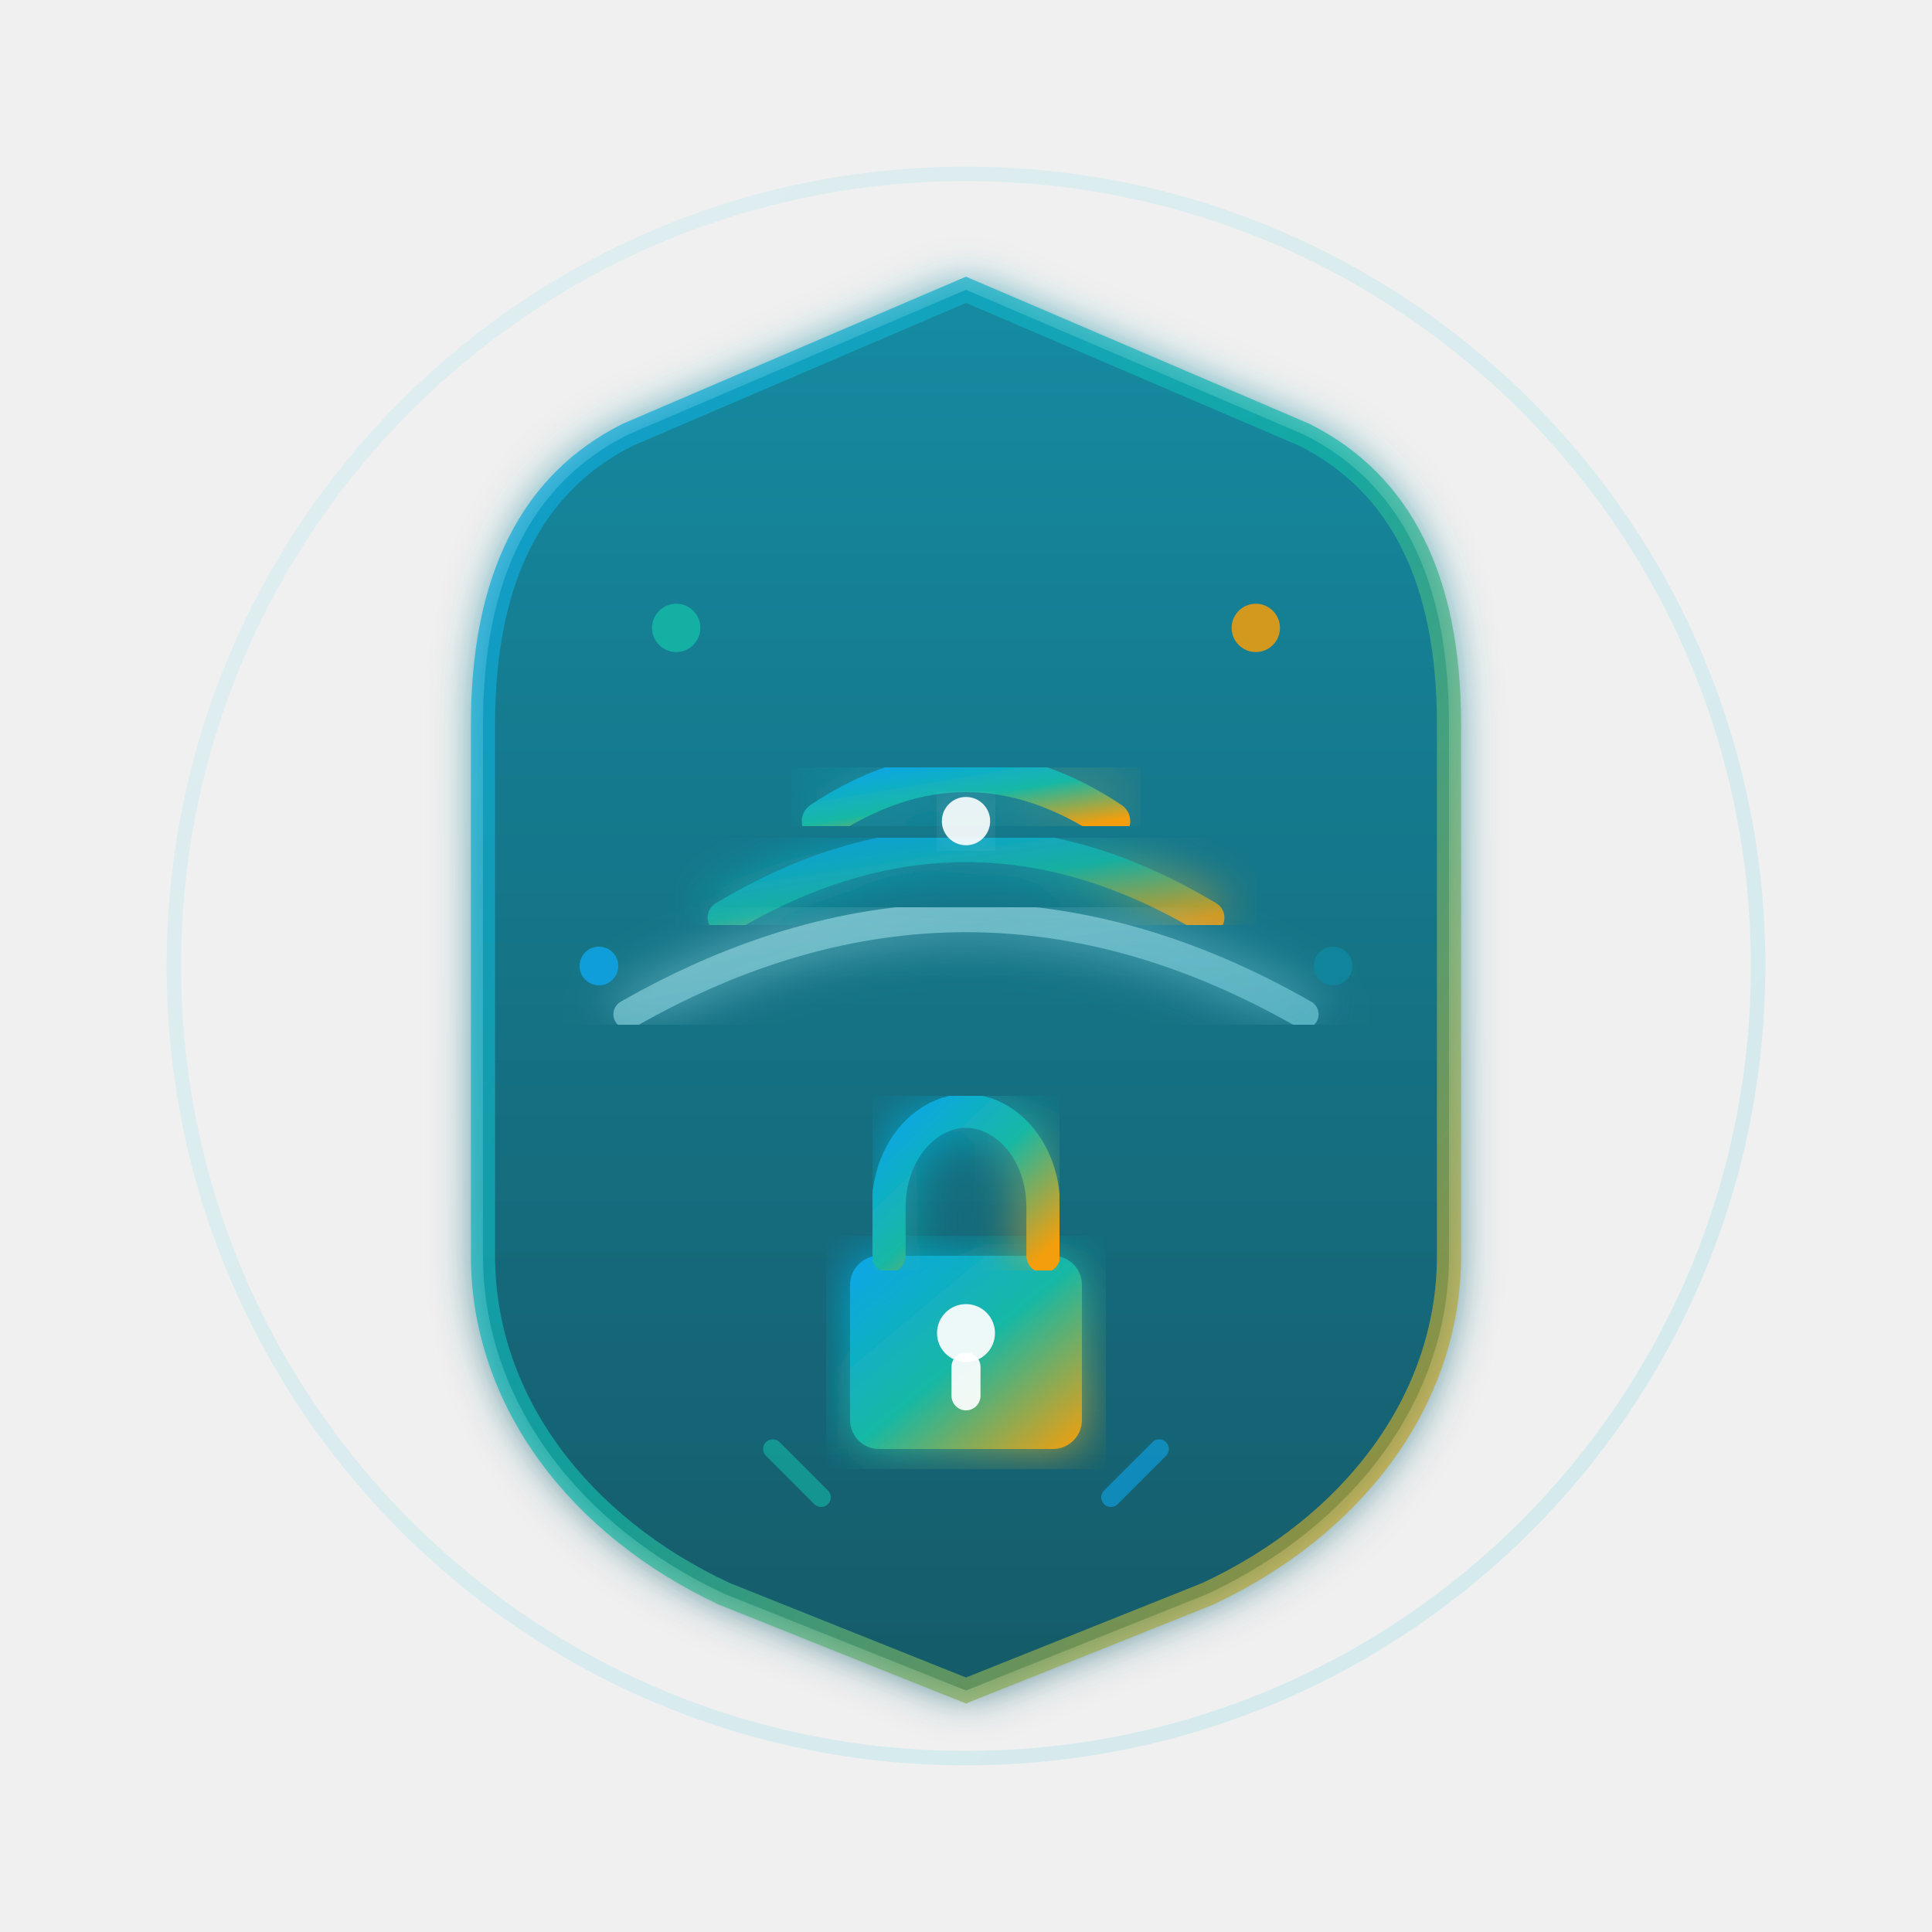
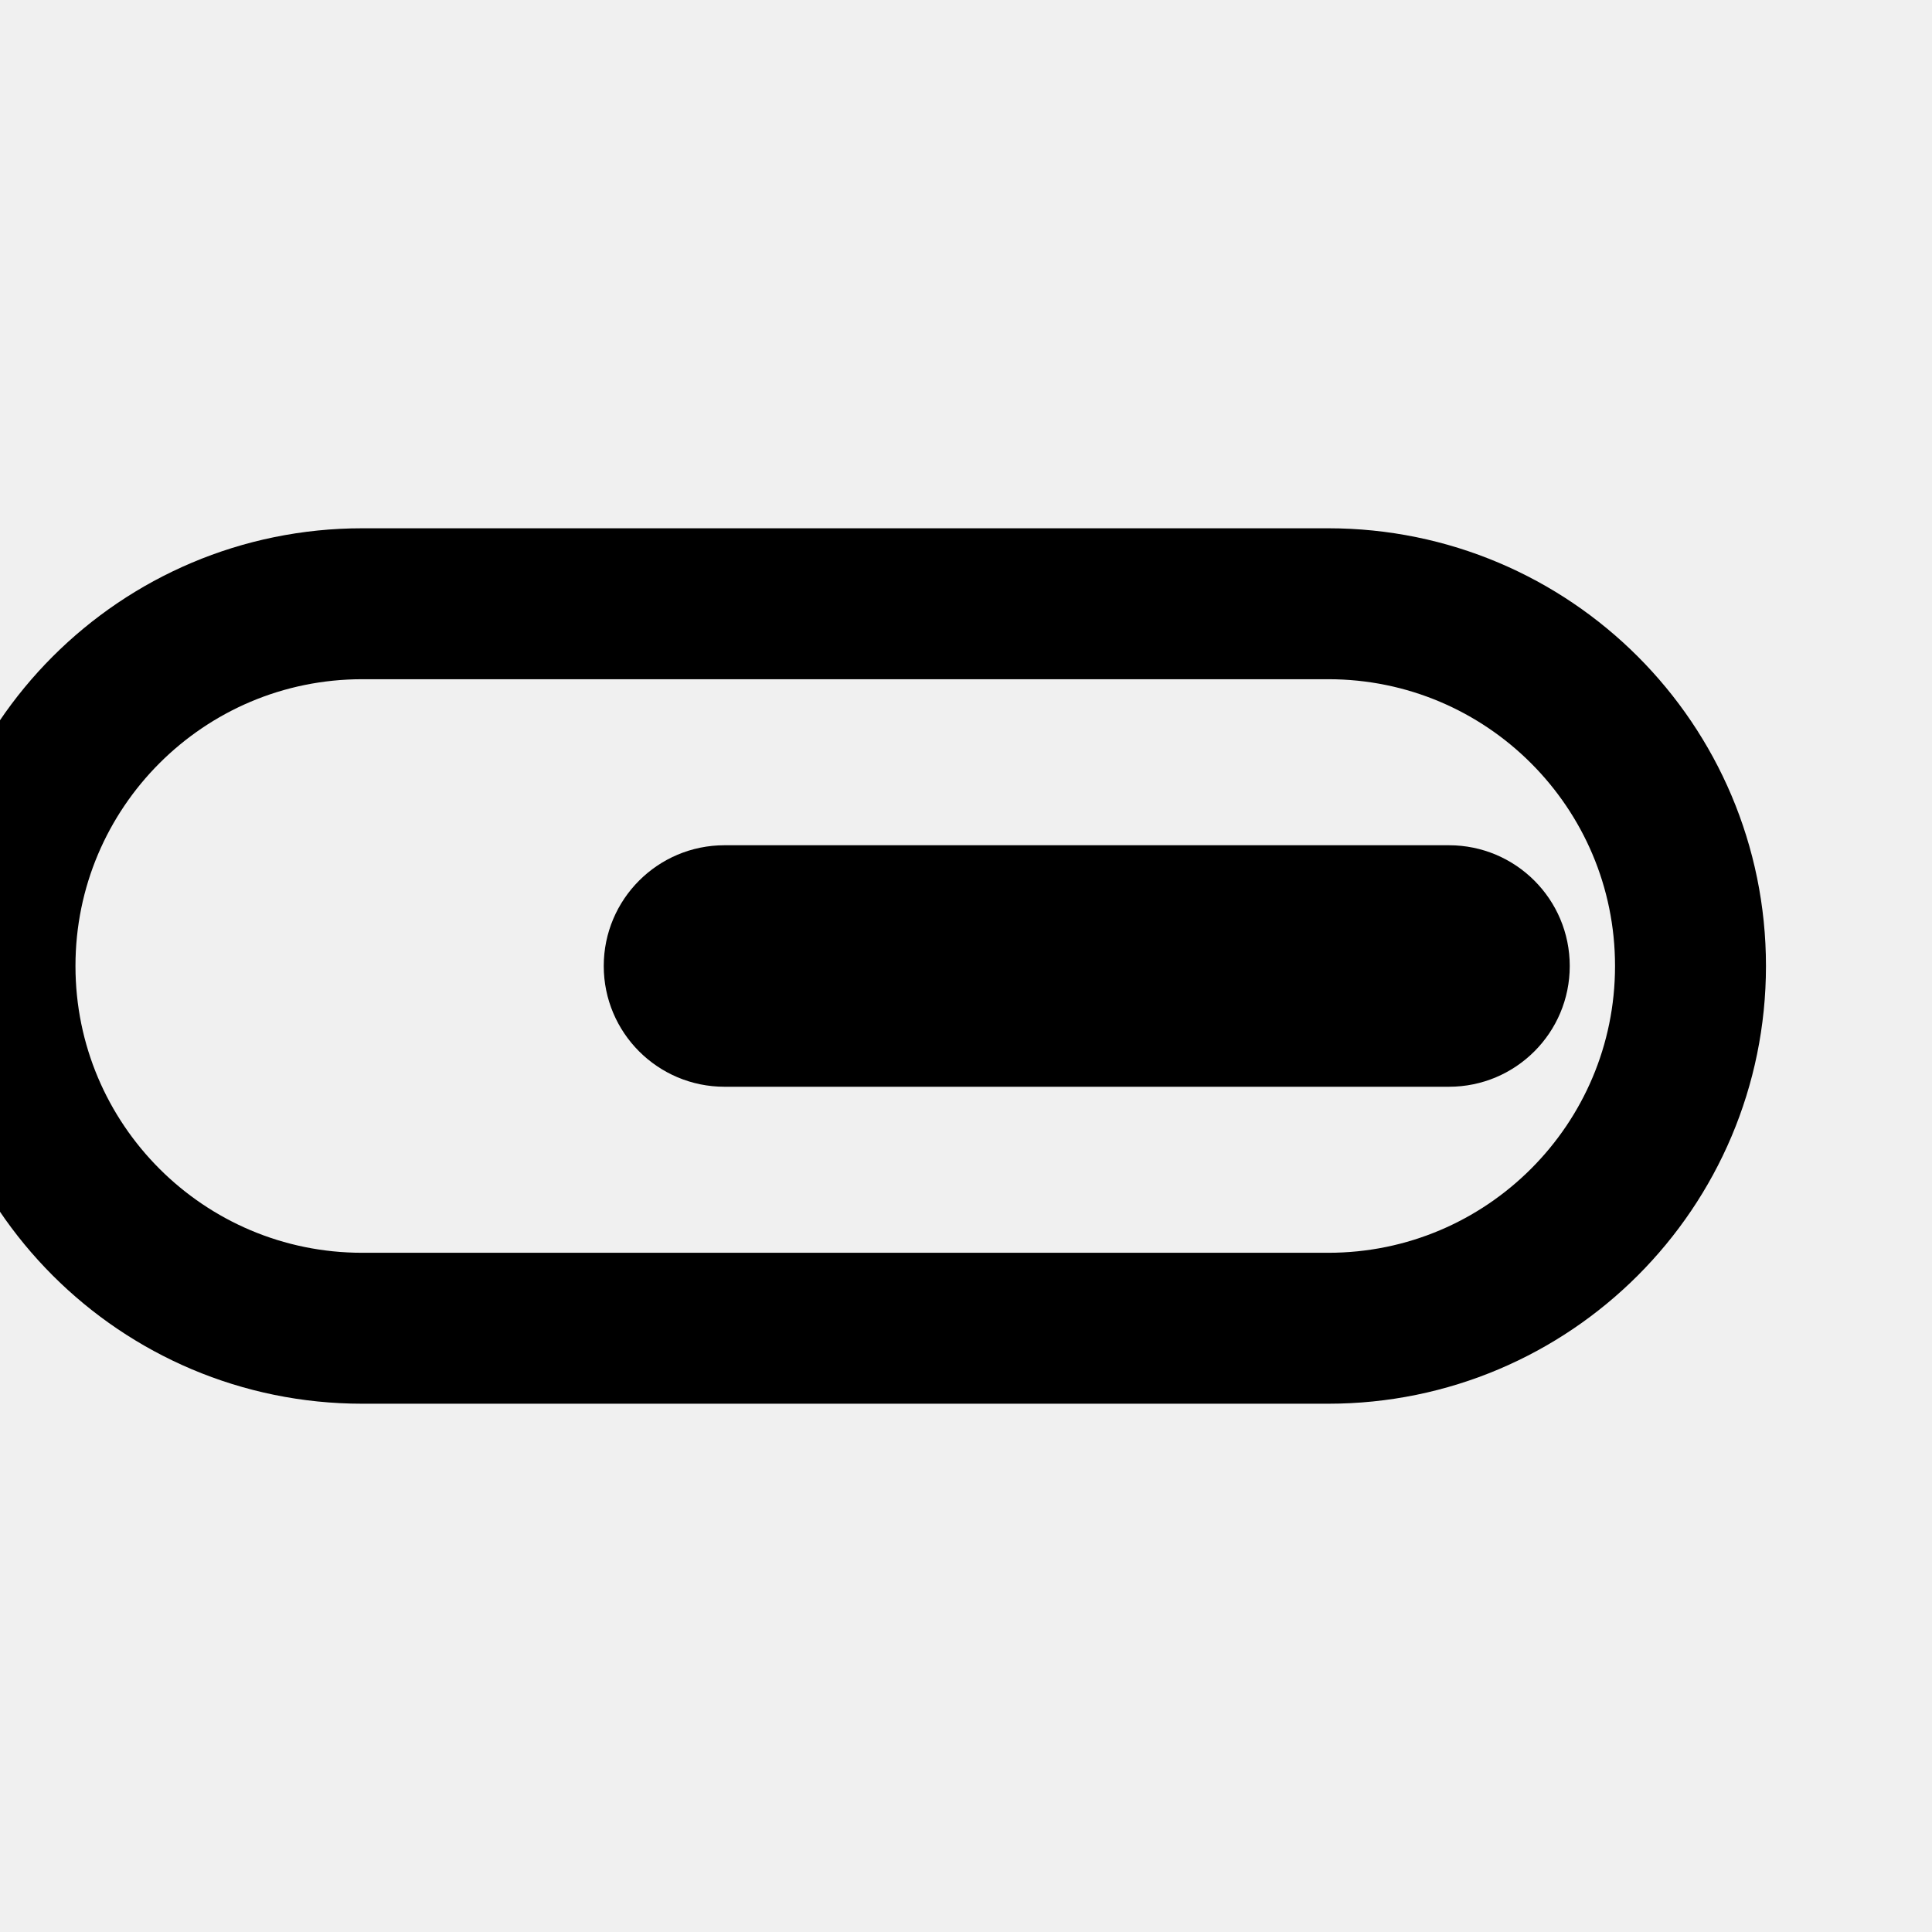
- <svg xmlns="http://www.w3.org/2000/svg" viewBox="0 0 200 200" fill="none">
-   <defs>
-     <linearGradient id="primaryGrad" x1="0%" y1="0%" x2="100%" y2="100%">
-       <stop offset="0%" style="stop-color:#0ea5e9;stop-opacity:1" />
-       <stop offset="50%" style="stop-color:#14b8a6;stop-opacity:1" />
-       <stop offset="100%" style="stop-color:#f59e0b;stop-opacity:1" />
-     </linearGradient>
-     <linearGradient id="secondaryGrad" x1="0%" y1="0%" x2="100%" y2="100%">
-       <stop offset="0%" style="stop-color:#b2e9f0;stop-opacity:0.85" />
-       <stop offset="100%" style="stop-color:#7ed7e5;stop-opacity:0.85" />
-     </linearGradient>
-     <linearGradient id="shieldGrad" x1="50%" y1="0%" x2="50%" y2="100%">
-       <stop offset="0%" style="stop-color:#0f879f;stop-opacity:1" />
-       <stop offset="100%" style="stop-color:#0d5564;stop-opacity:1" />
-     </linearGradient>
-     <linearGradient id="accentGrad" x1="0%" y1="0%" x2="100%" y2="100%">
-       <stop offset="0%" style="stop-color:#14b8a6;stop-opacity:1" />
-       <stop offset="100%" style="stop-color:#f59e0b;stop-opacity:1" />
-     </linearGradient>
-     <filter id="glow">
-       <feGaussianBlur stdDeviation="2.5" result="coloredBlur" />
-       <feMerge>
-         <feMergeNode in="coloredBlur" />
-         <feMergeNode in="SourceGraphic" />
-       </feMerge>
-     </filter>
-     <filter id="strongGlow">
-       <feGaussianBlur stdDeviation="4" result="coloredBlur" />
-       <feMerge>
-         <feMergeNode in="coloredBlur" />
-         <feMergeNode in="SourceGraphic" />
-       </feMerge>
-     </filter>
-   </defs>
-   <g transform="translate(100, 100)">
-     <path d="M 0 -70              L 35 -55 C 45 -50, 50 -40, 50 -25              L 50 30 C 50 45, 40 58, 25 65              L 0 75              L -25 65 C -40 58, -50 45, -50 30              L -50 -25 C -50 -40, -45 -50, -35 -55              Z" fill="url(#shieldGrad)" filter="url(#glow)" opacity="0.96" />
-     <path d="M 0 -70              L 35 -55 C 45 -50, 50 -40, 50 -25              L 50 30 C 50 45, 40 58, 25 65              L 0 75              L -25 65 C -40 58, -50 45, -50 30              L -50 -25 C -50 -40, -45 -50, -35 -55              Z" fill="none" stroke="url(#primaryGrad)" stroke-width="2.5" opacity="0.7" />
-     <g transform="translate(0, -5)">
-       <path d="M -15 -10 Q 0 -20, 15 -10" fill="none" stroke="url(#primaryGrad)" stroke-width="4" stroke-linecap="round" filter="url(#strongGlow)" />
-       <path d="M -25 0 Q 0 -15, 25 0" fill="none" stroke="url(#primaryGrad)" stroke-width="3.5" stroke-linecap="round" opacity="0.85" filter="url(#glow)" />
-       <path d="M -35 10 Q 0 -10, 35 10" fill="none" stroke="url(#secondaryGrad)" stroke-width="3" stroke-linecap="round" opacity="0.7" filter="url(#glow)" />
-     </g>
-     <g transform="translate(0, 25)">
-       <rect x="-12" y="5" width="24" height="20" rx="3" fill="url(#primaryGrad)" filter="url(#glow)" />
-       <path d="M -8 5 L -8 0 C -8 -6, -4 -10, 0 -10 C 4 -10, 8 -6, 8 0 L 8 5" fill="none" stroke="url(#primaryGrad)" stroke-width="3.5" stroke-linecap="round" filter="url(#glow)" />
-       <circle cx="0" cy="13" r="3" fill="rgba(255,255,255,0.92)" />
-       <rect x="-1.5" y="15" width="3" height="6" rx="1.5" fill="rgba(255,255,255,0.92)" />
-     </g>
-     <g opacity="0.85">
-       <circle cx="-30" cy="-35" r="2.5" fill="#14b8a6" />
-       <circle cx="30" cy="-35" r="2.5" fill="#f59e0b" />
-       <circle cx="-38" cy="0" r="2" fill="#0ea5e9" />
-       <circle cx="38" cy="0" r="2" fill="#0f879f" />
-     </g>
-     <g opacity="0.6">
-       <path d="M -20 50 L -15 55" stroke="#14b8a6" stroke-width="2" stroke-linecap="round" />
-       <path d="M 20 50 L 15 55" stroke="#0ea5e9" stroke-width="2" stroke-linecap="round" />
-     </g>
-     <circle cx="0" cy="-15" r="2.5" fill="#ffffff" opacity="0.9" filter="url(#strongGlow)" />
-   </g>
-   <circle cx="100" cy="100" r="82" fill="none" stroke="url(#secondaryGrad)" stroke-width="1.5" opacity="0.3" />
+ <svg xmlns="http://www.w3.org/2000/svg" viewBox="0 0 32 32" fill="none">
+   <path d="M 6 10 L 22 10 A 6 6 0 0 1 22 22 L 6 22 A 6 6 0 0 1 6 10 Z" stroke="currentColor" stroke-width="2.5" fill="none" stroke-linecap="round" stroke-linejoin="round" />
+   <rect x="10" y="14" width="16" height="4" rx="2" fill="currentColor" />
</svg>
